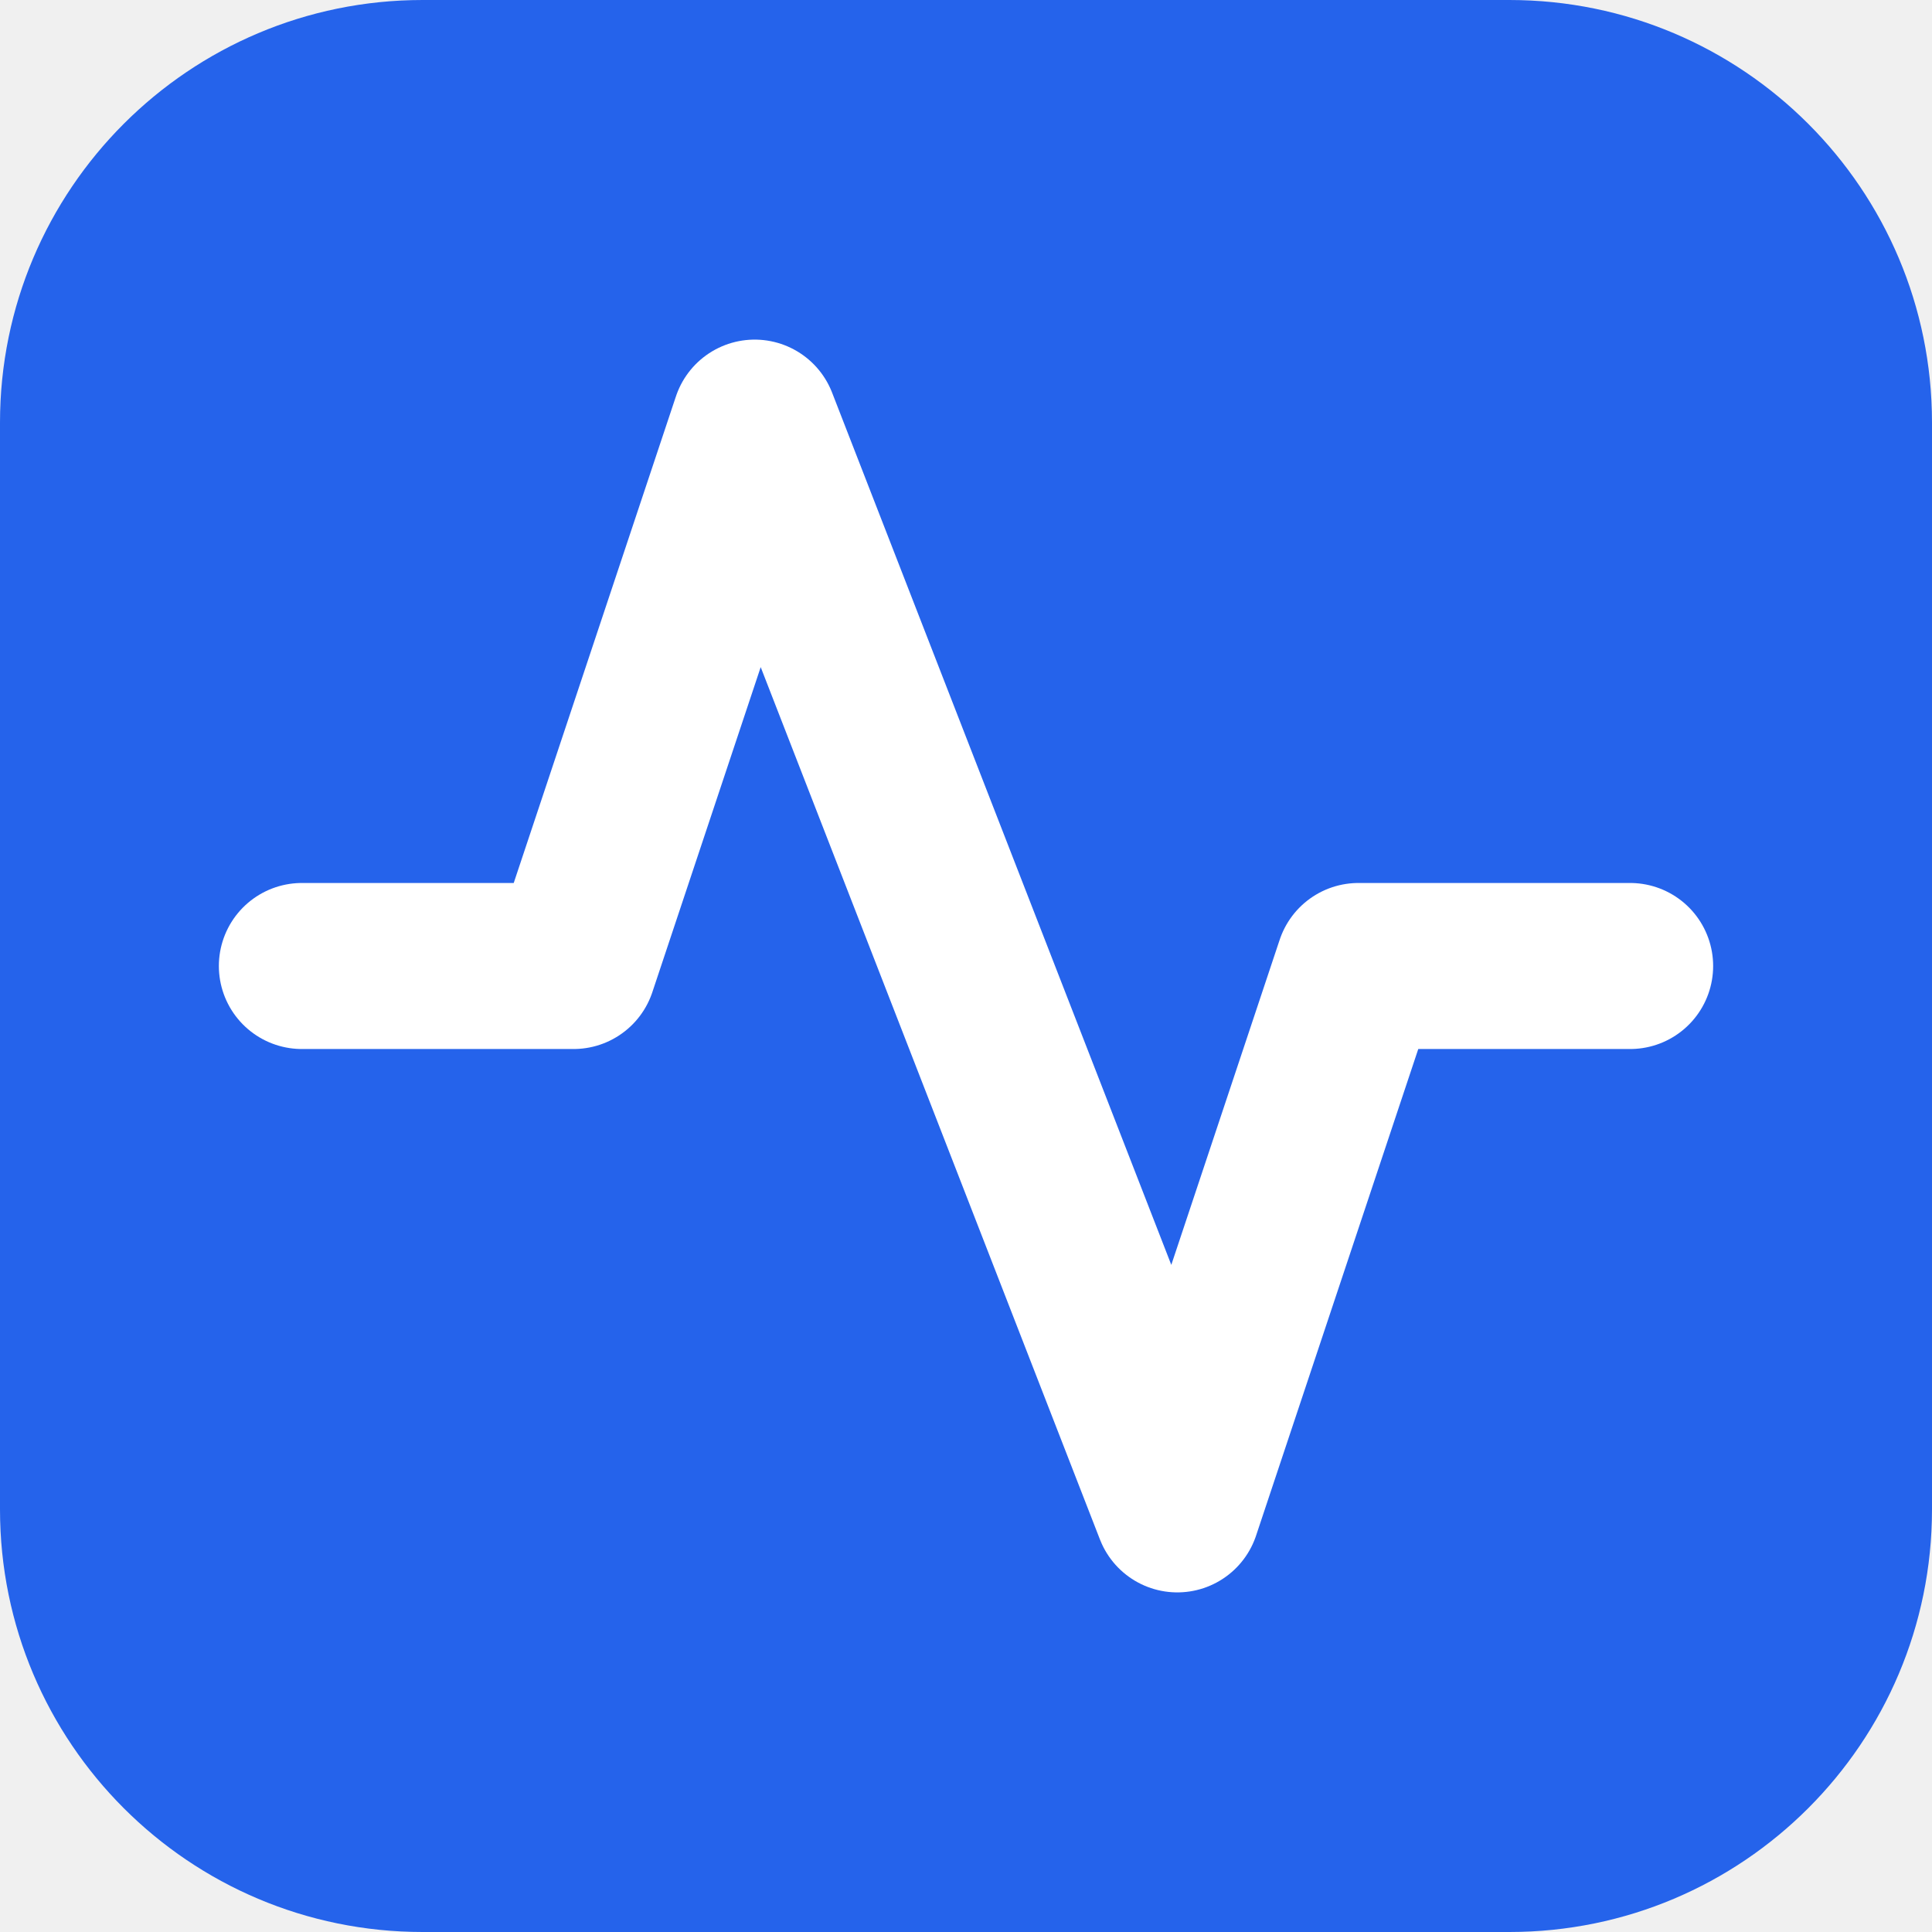
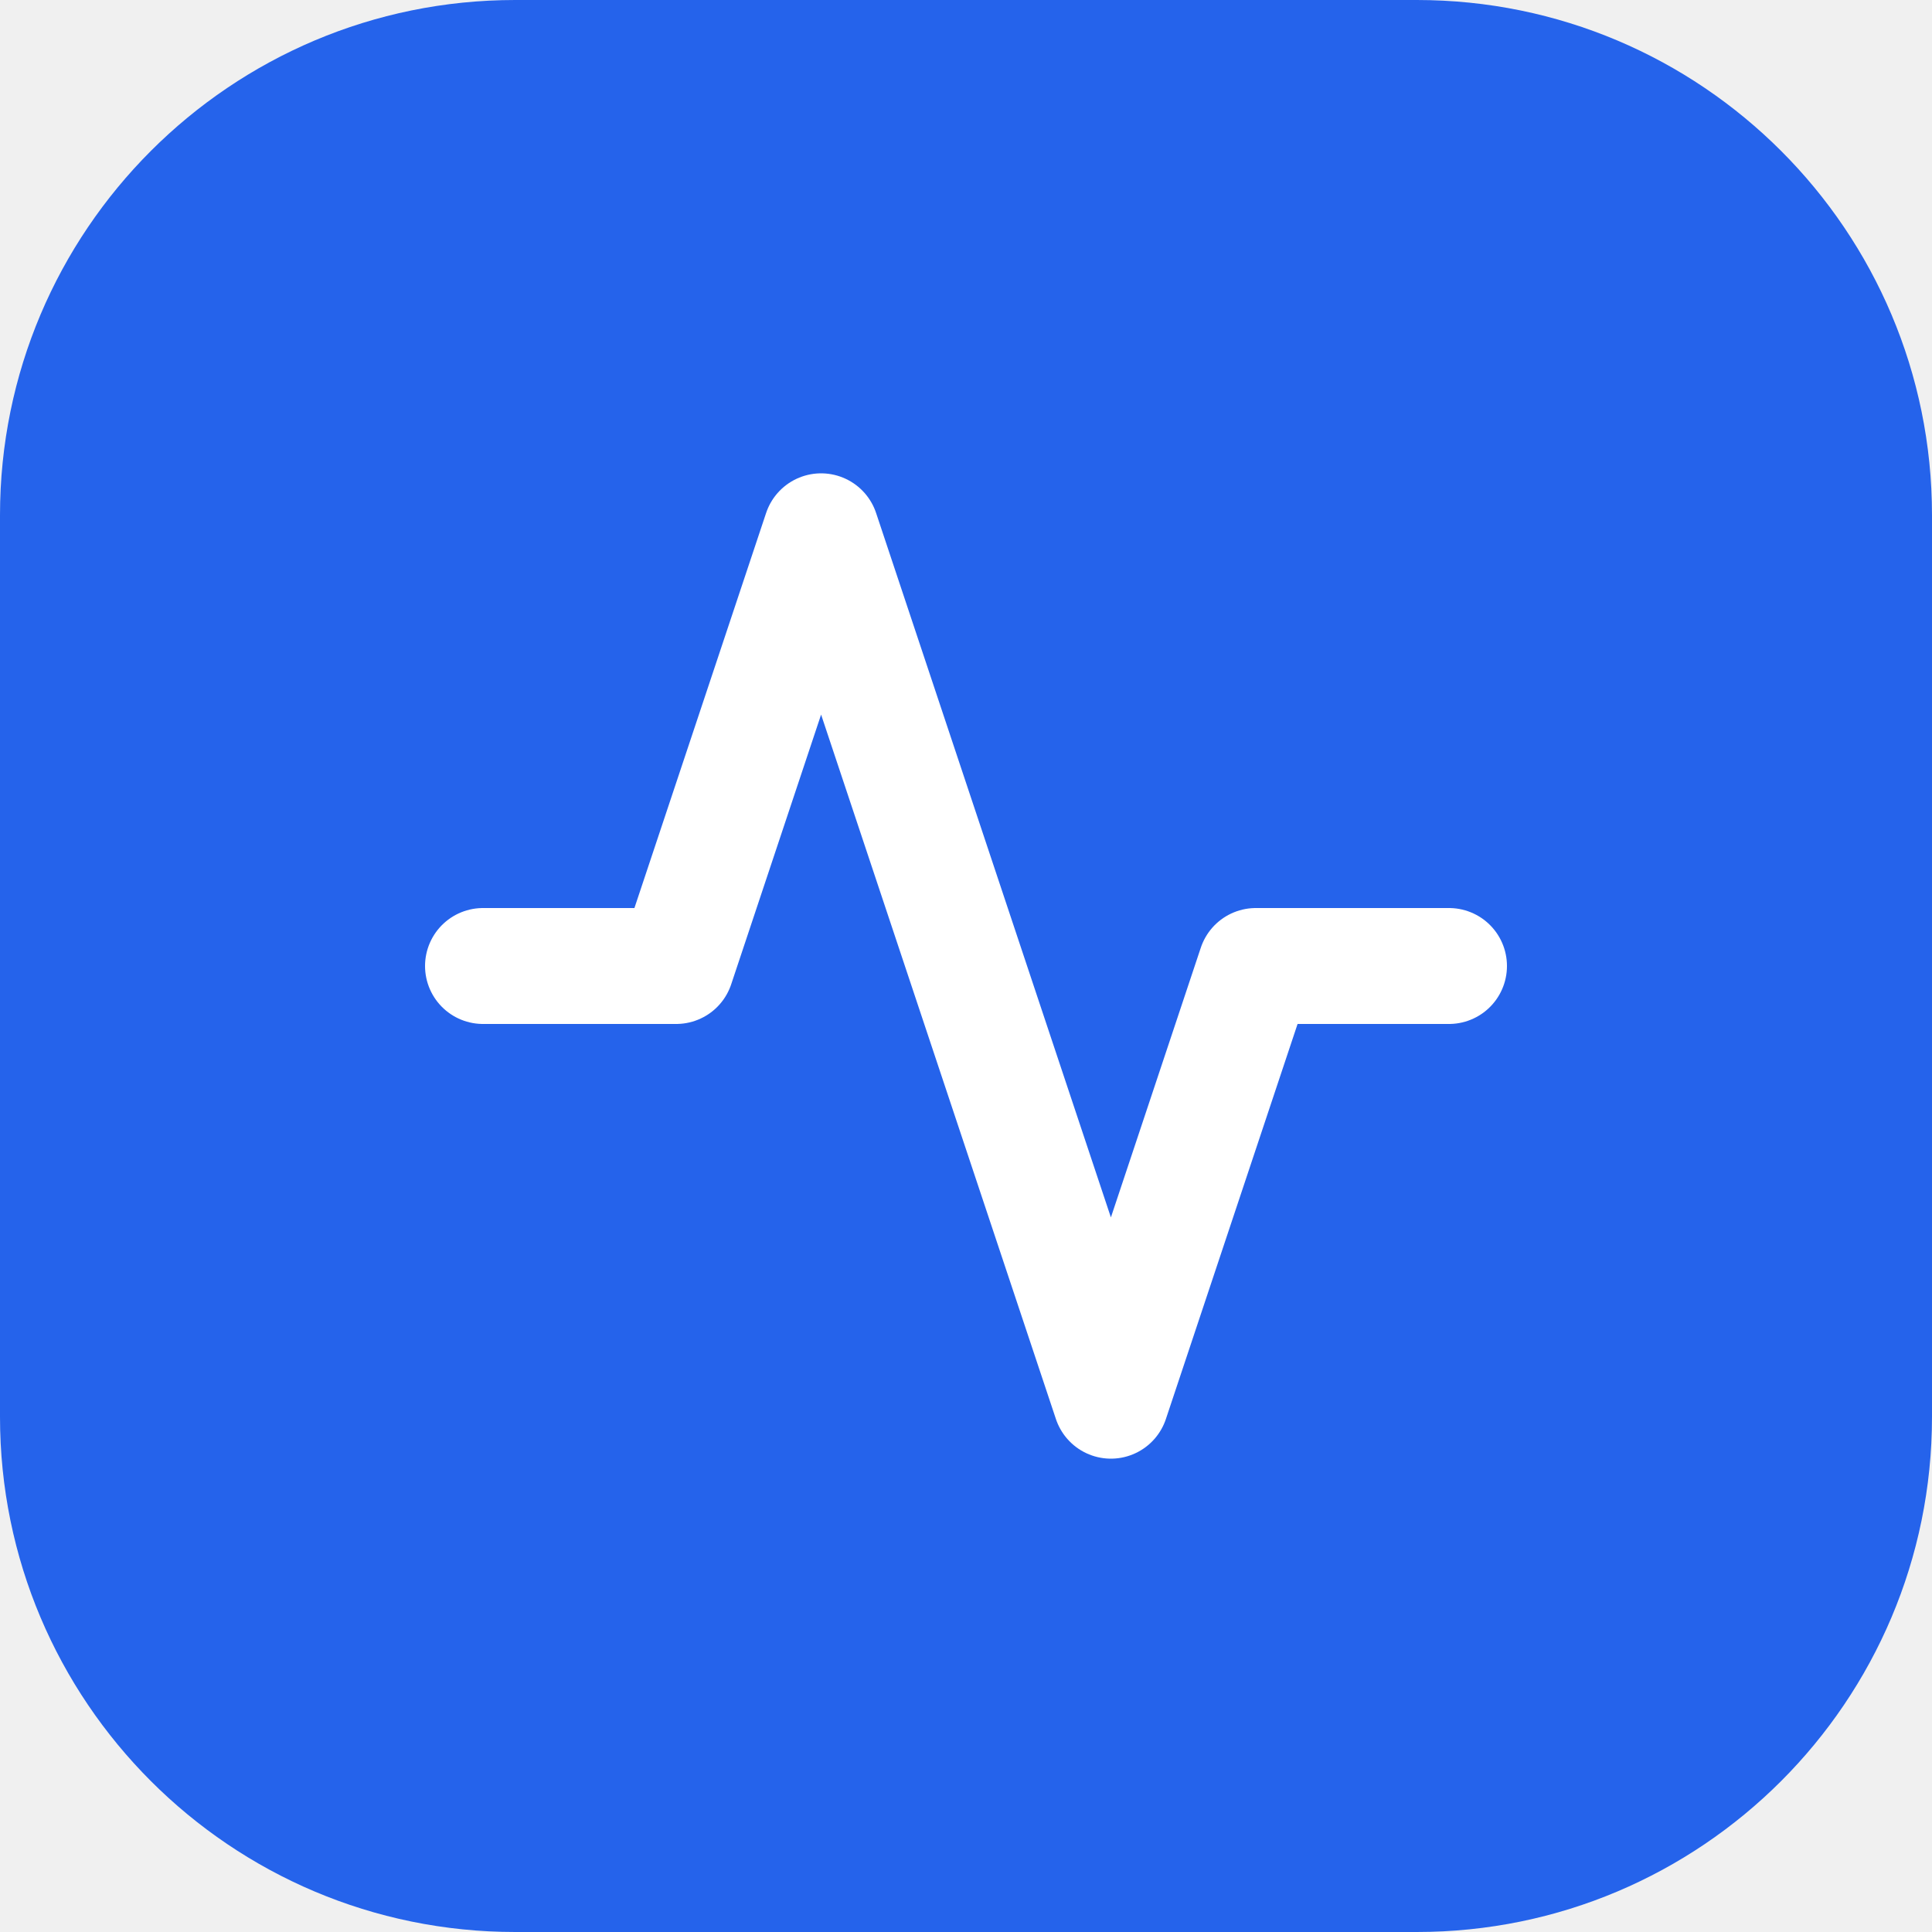
- <svg xmlns="http://www.w3.org/2000/svg" viewBox="0 0 64 64">
-   <rect width="64" height="64" rx="14" fill="#2563EB" />
-   <path d="M54 32h-9l-6 18-14-36-6 18h-9" fill="none" stroke="#fff" stroke-width="5.5" stroke-linecap="round" stroke-linejoin="round" />
+ <svg xmlns="http://www.w3.org/2000/svg" viewBox="0 0 30 30">
+   <rect width="30" height="30" rx="8" fill="#2563EB" />
+   <g transform="translate(6 6) scale(0.75)">
+     <path d="M22 12h-4l-3 9L9 3l-3 9H2" fill="none" stroke="#fff" stroke-width="2.4" stroke-linecap="round" stroke-linejoin="round" />
+   </g>
</svg>
